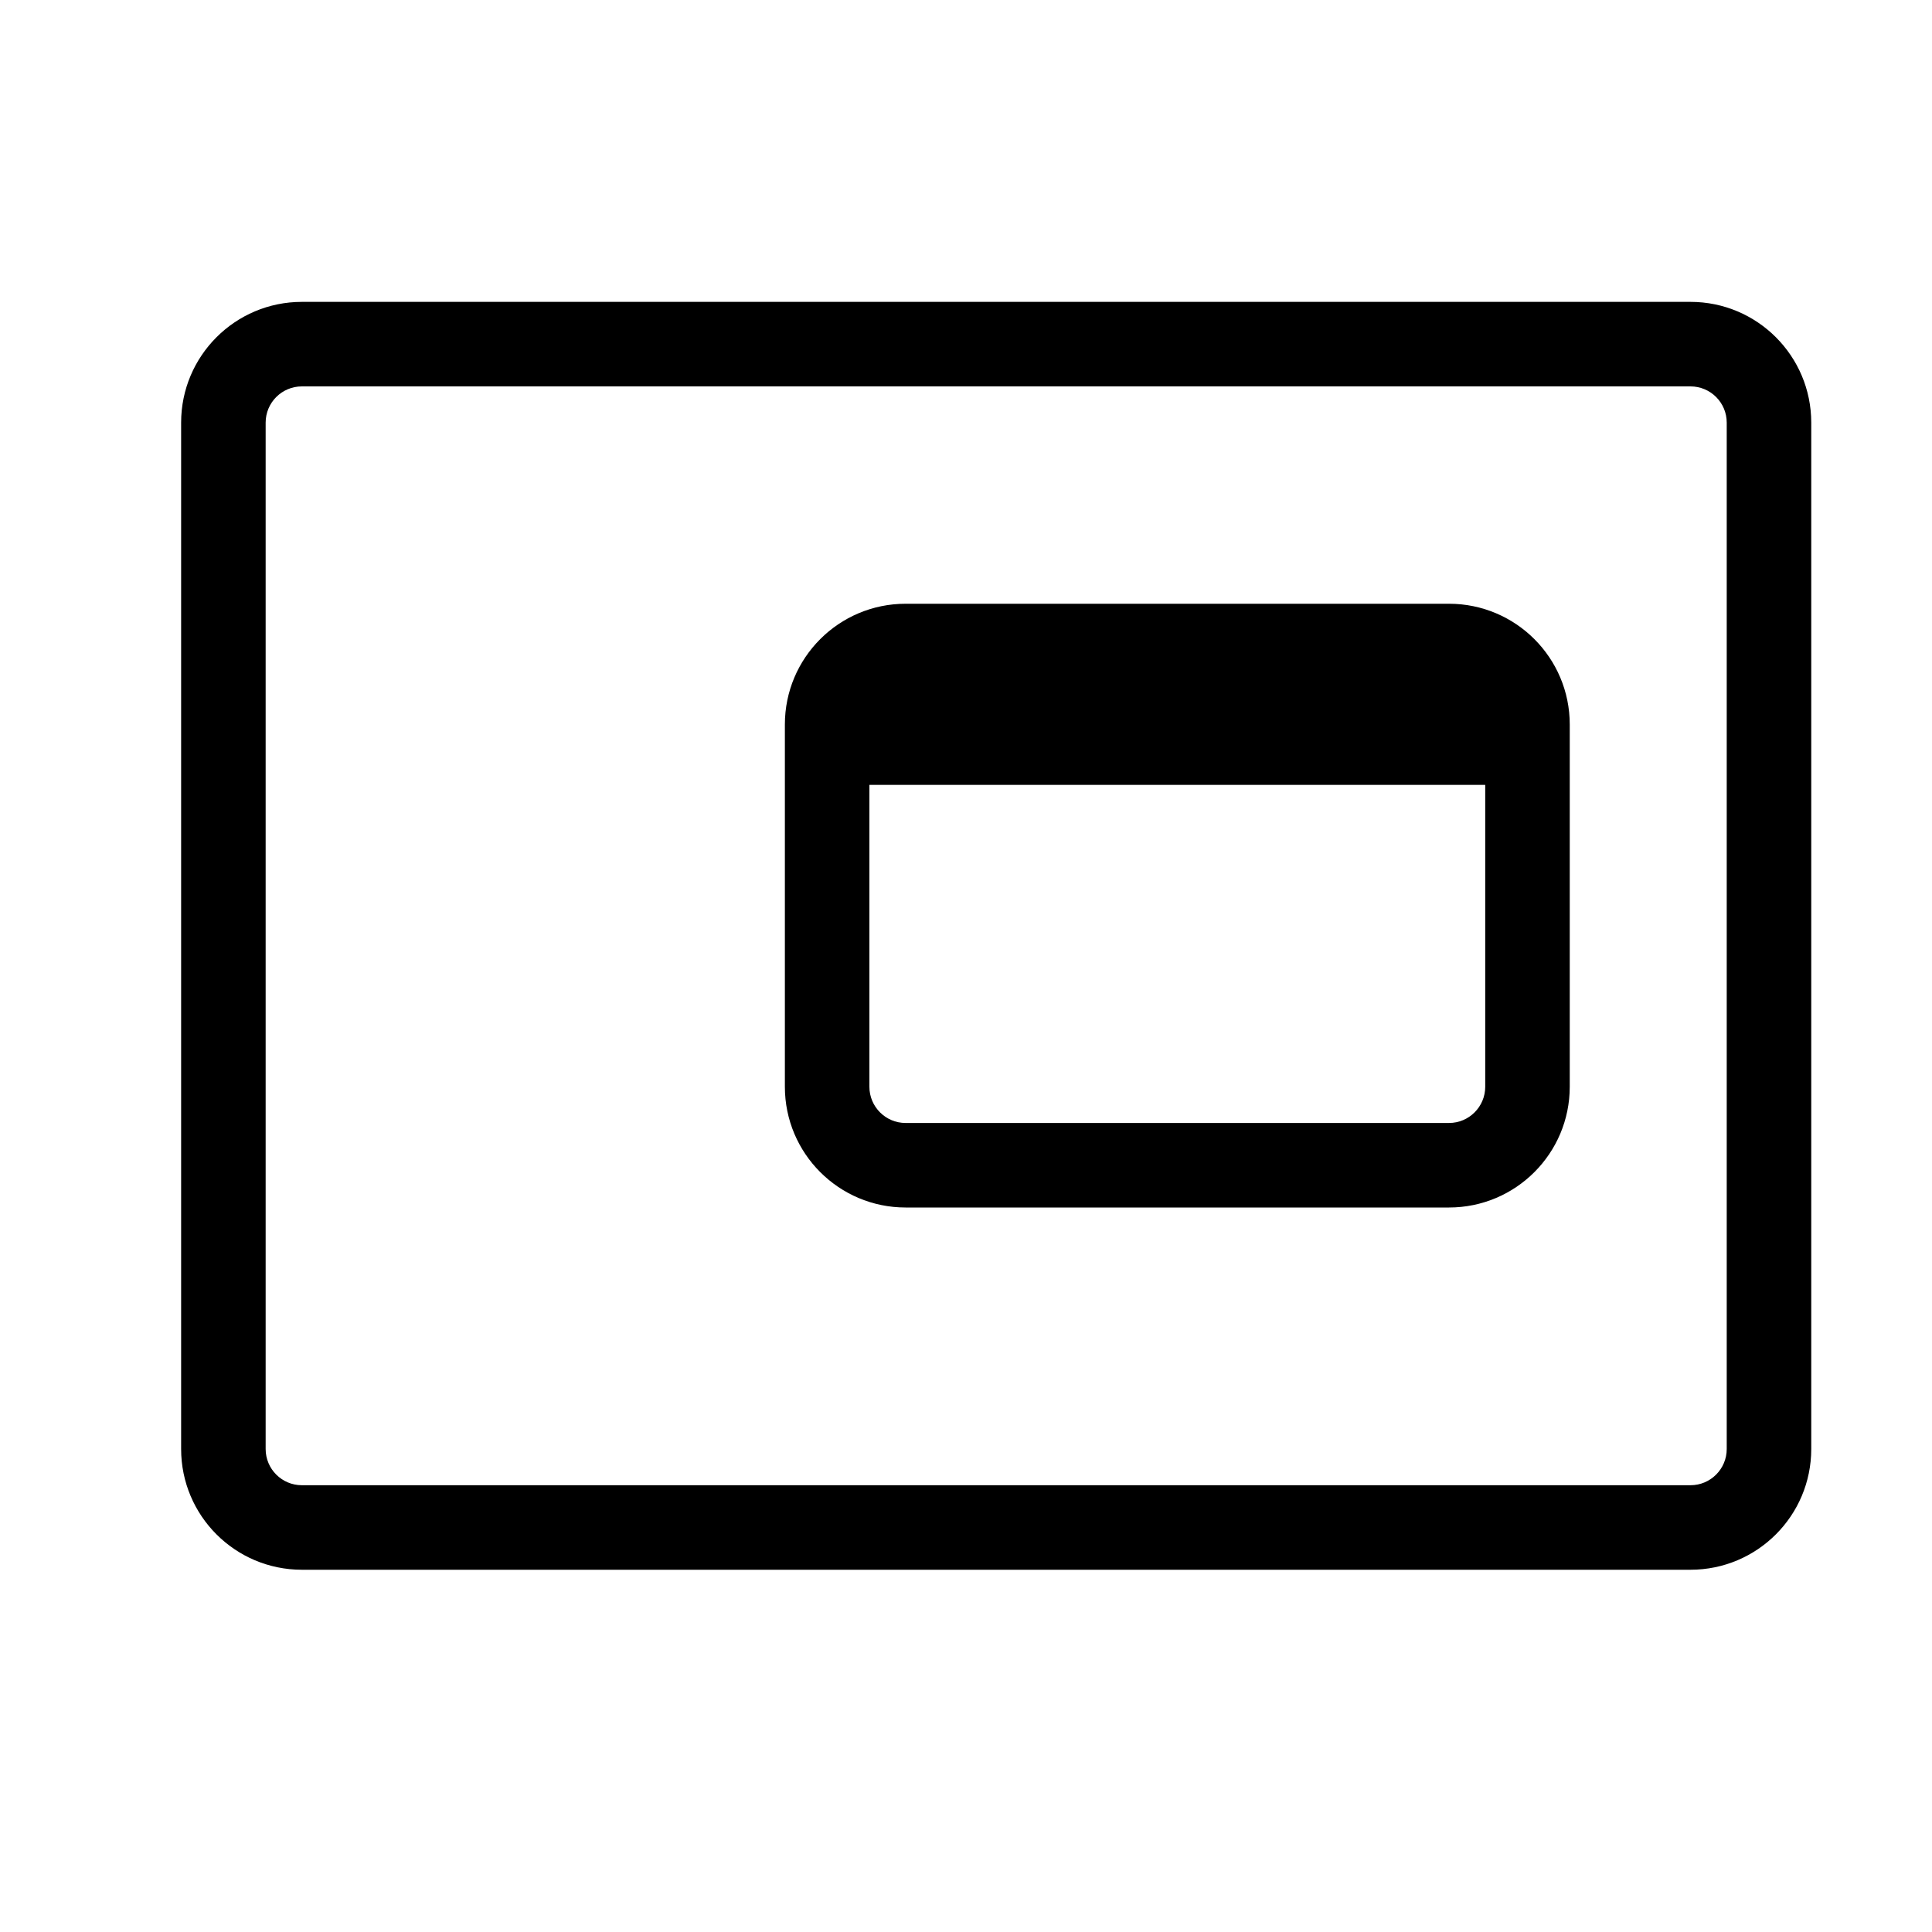
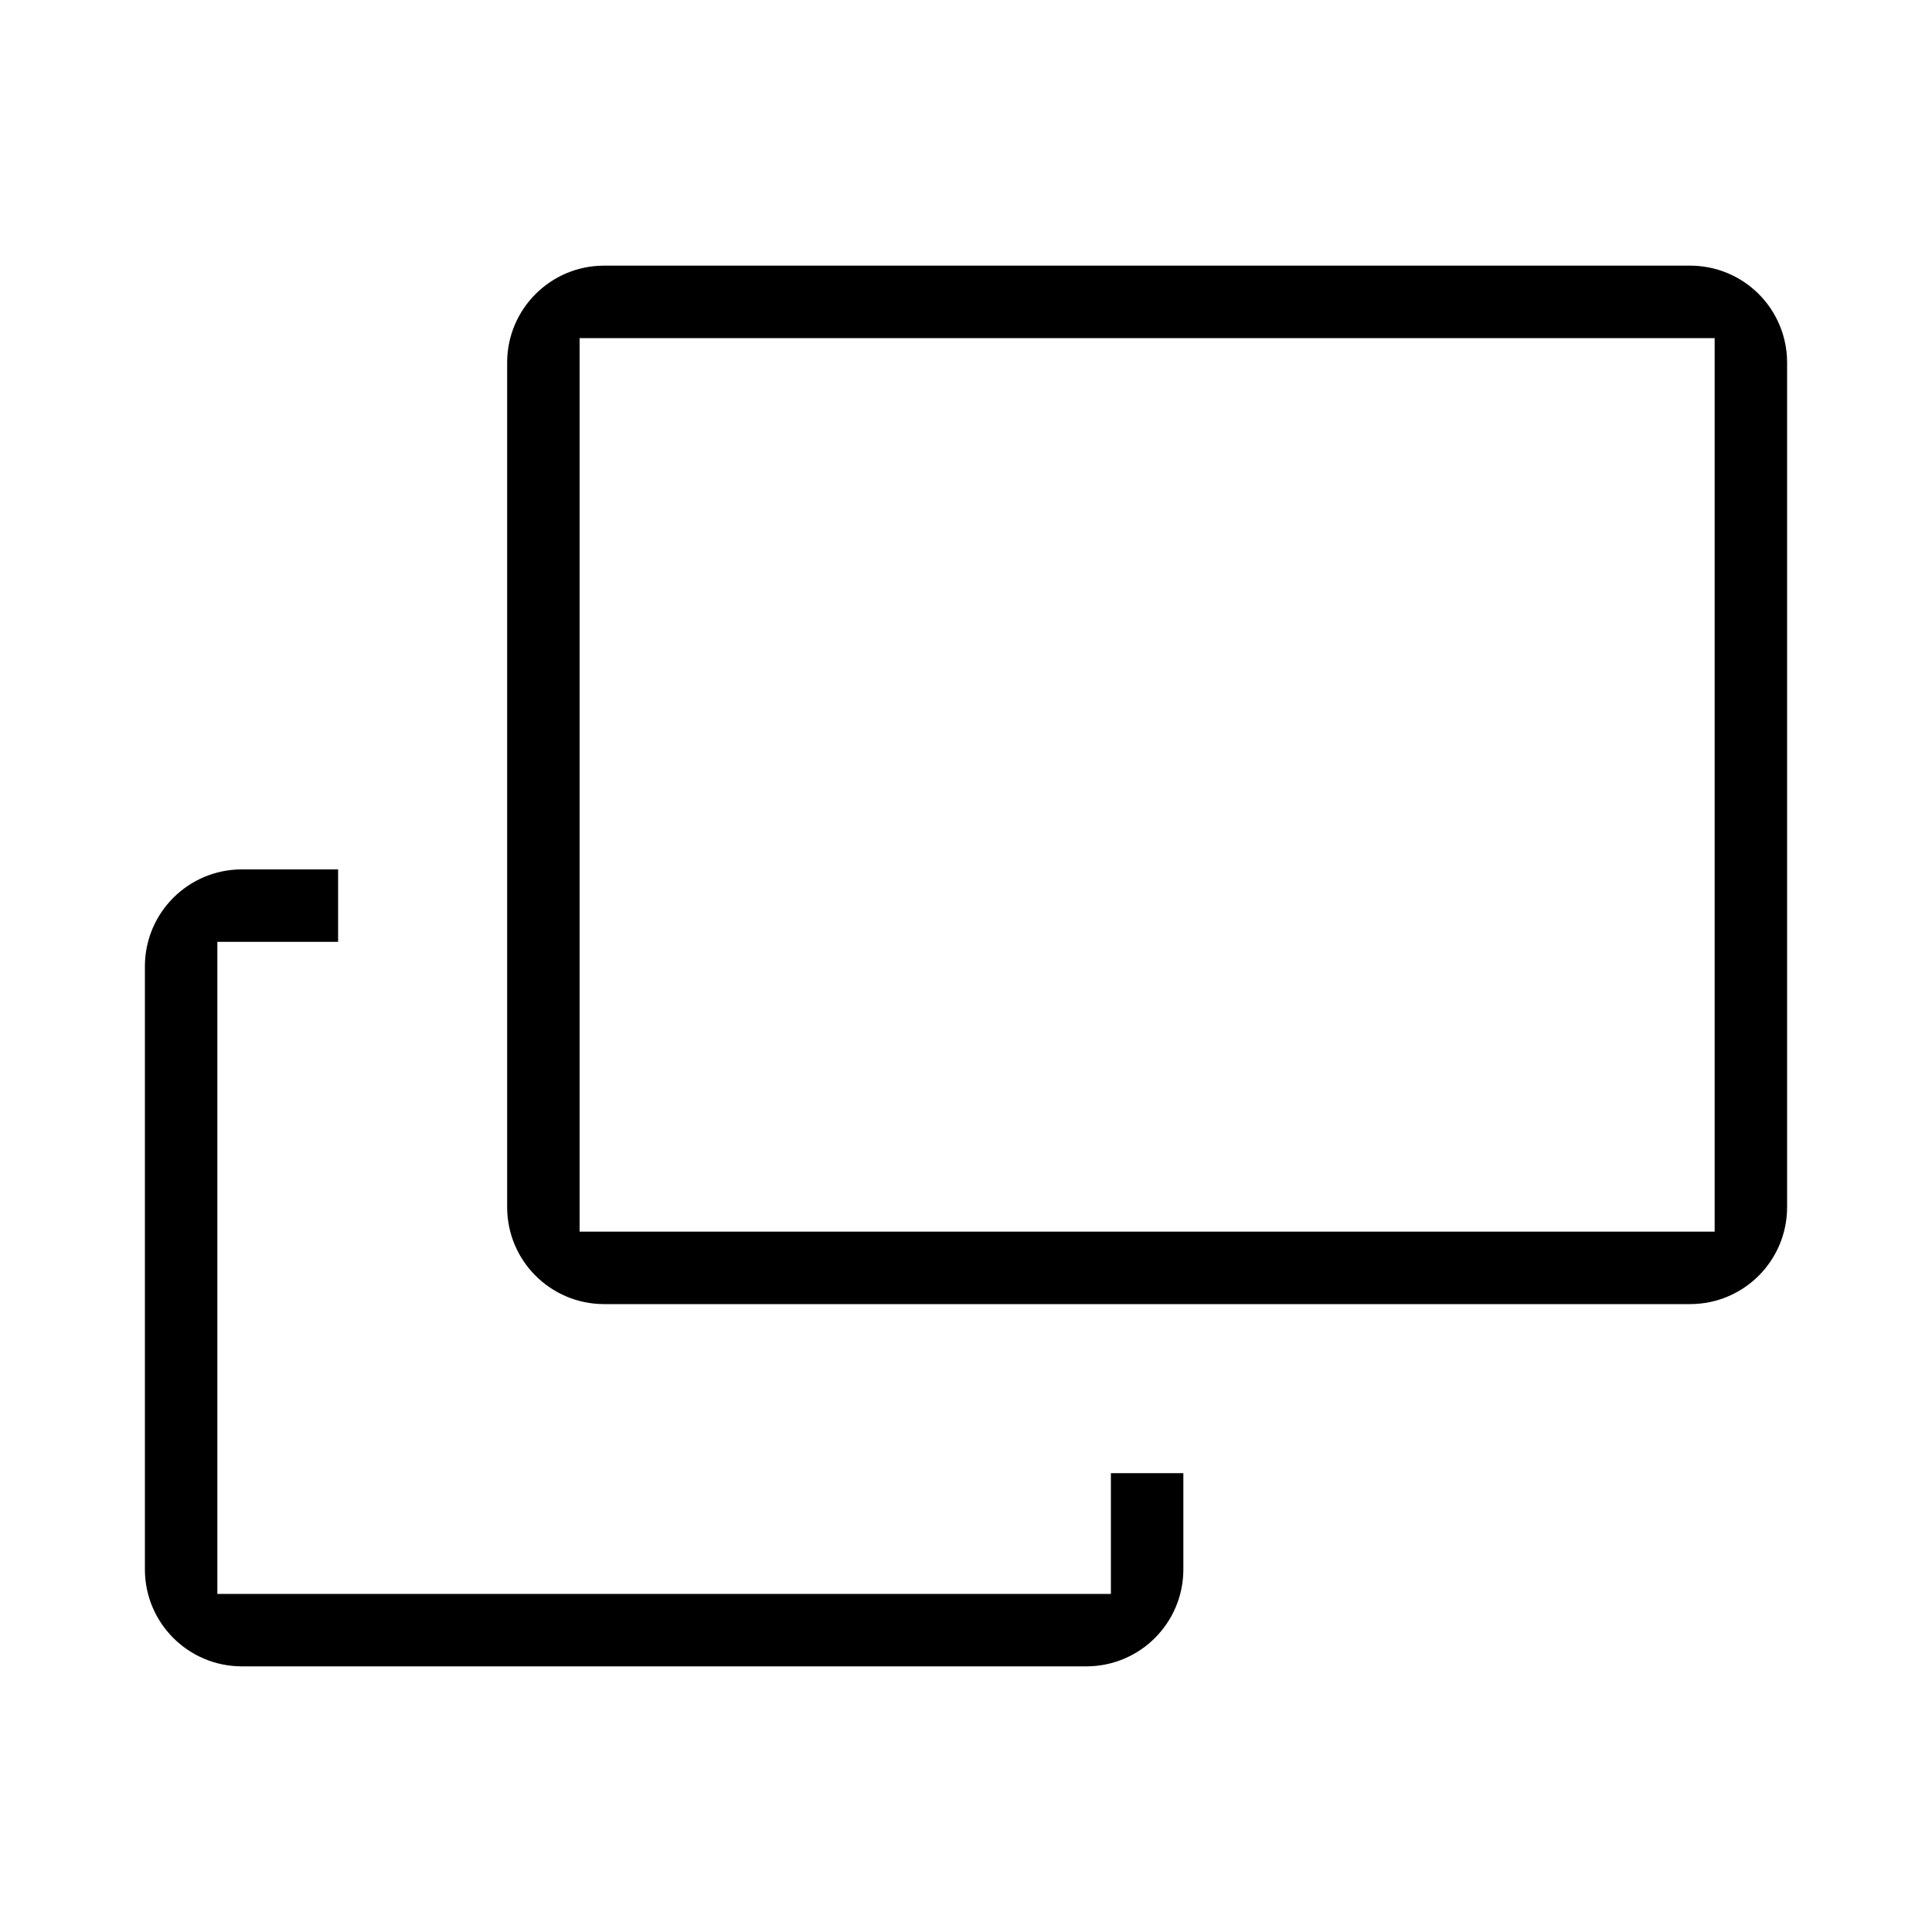
- <svg xmlns="http://www.w3.org/2000/svg" width="32" height="32" viewBox="0 0 32 32">
-   <path fill-rule="evenodd" d="M28 6.4H5a.6.6 0 00-.6.6v17a.6.6 0 00.6.6h23a.6.6 0 00.6-.6V7a.6.6 0 00-.6-.6zM5 5a2 2 0 00-2 2v17a2 2 0 002 2h23a2 2 0 002-2V7a2 2 0 00-2-2H5z" clip-rule="evenodd" />
-   <path fill-rule="evenodd" d="M24 11.4h-9a.6.6 0 00-.6.6v6a.6.6 0 00.6.6h9a.6.6 0 00.6-.6v-6a.6.6 0 00-.6-.6zM15 10a2 2 0 00-2 2v6a2 2 0 002 2h9a2 2 0 002-2v-6a2 2 0 00-2-2h-9z" clip-rule="evenodd" />
-   <path d="M14 11h11v2H14v-2z" />
+ <svg xmlns="http://www.w3.org/2000/svg" width="32" height="32" fill="currentColor" viewBox="0 0 32 32">
+   <path fill-rule="evenodd" d="M29.13 4.87c.3.3.469.707.47 1.13v14a1.606 1.606 0 01-1.601 1.6H10A1.606 1.606 0 018.4 20V6A1.606 1.606 0 0110 4.4h18c.423.001.83.17 1.13.47zM9.6 20.4h18.8V5.6H9.6v14.8z" clip-rule="evenodd" />
+   <path fill-rule="evenodd" d="M3.6 26.4h14.8v-2h1.2V26a1.606 1.606 0 01-1.601 1.6H4A1.606 1.606 0 012.4 26V16A1.606 1.606 0 014 14.4h1.6v1.2h-2v10.8z" clip-rule="evenodd" />
</svg>
